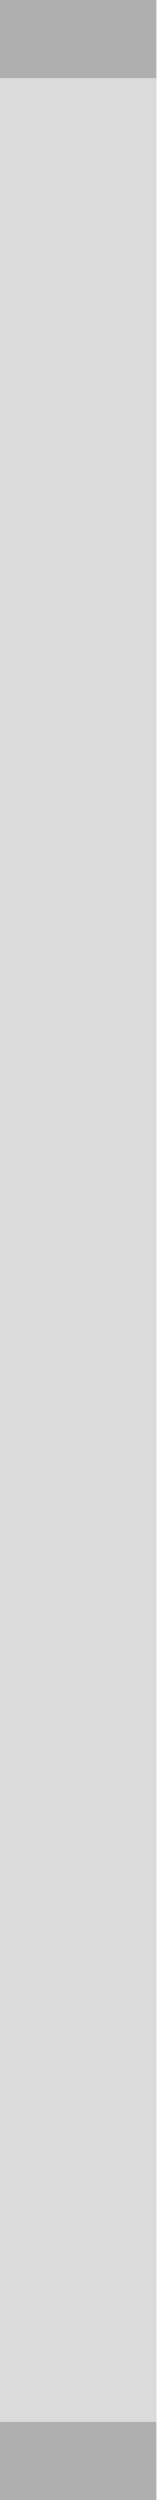
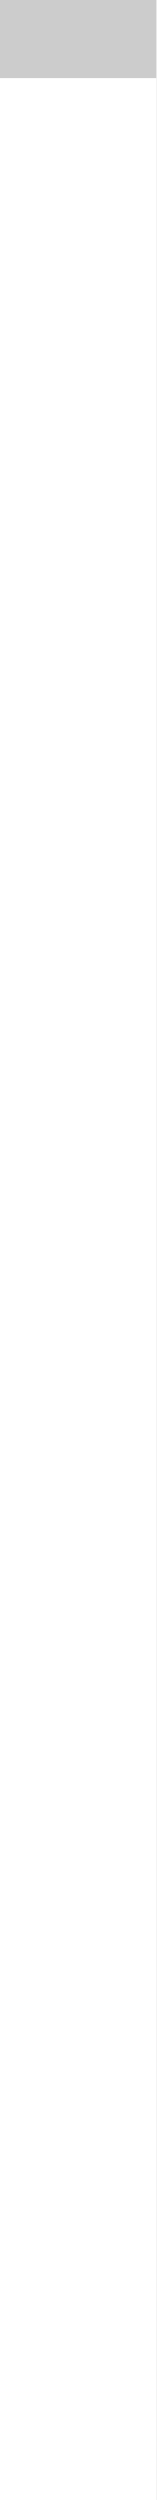
<svg xmlns="http://www.w3.org/2000/svg" id="svg6" version="1.1" viewBox="0 0 2 32" height="32" width="2">
  <defs id="defs10" />
-   <rect fill="#E0E0E0" style="fill:#dbdbdb;fill-opacity:1" id="rect2" height="32" width="2" />
+   <rect fill="#E0E0E0" style="fill:#ffffff;fill-opacity:1" id="rect2" height="32" width="2" />
  <rect style="fill:#000000;fill-opacity:1;opacity:0.2" fill="#FFFFFF" fill-opacity="0.4" id="rect4" height="1" width="2" />
-   <rect style="opacity:0.2;fill:#000000;fill-opacity:1" fill="#FFFFFF" fill-opacity="0.4" id="rect4-3" height="1" width="2" x="0" y="31" />
</svg>
